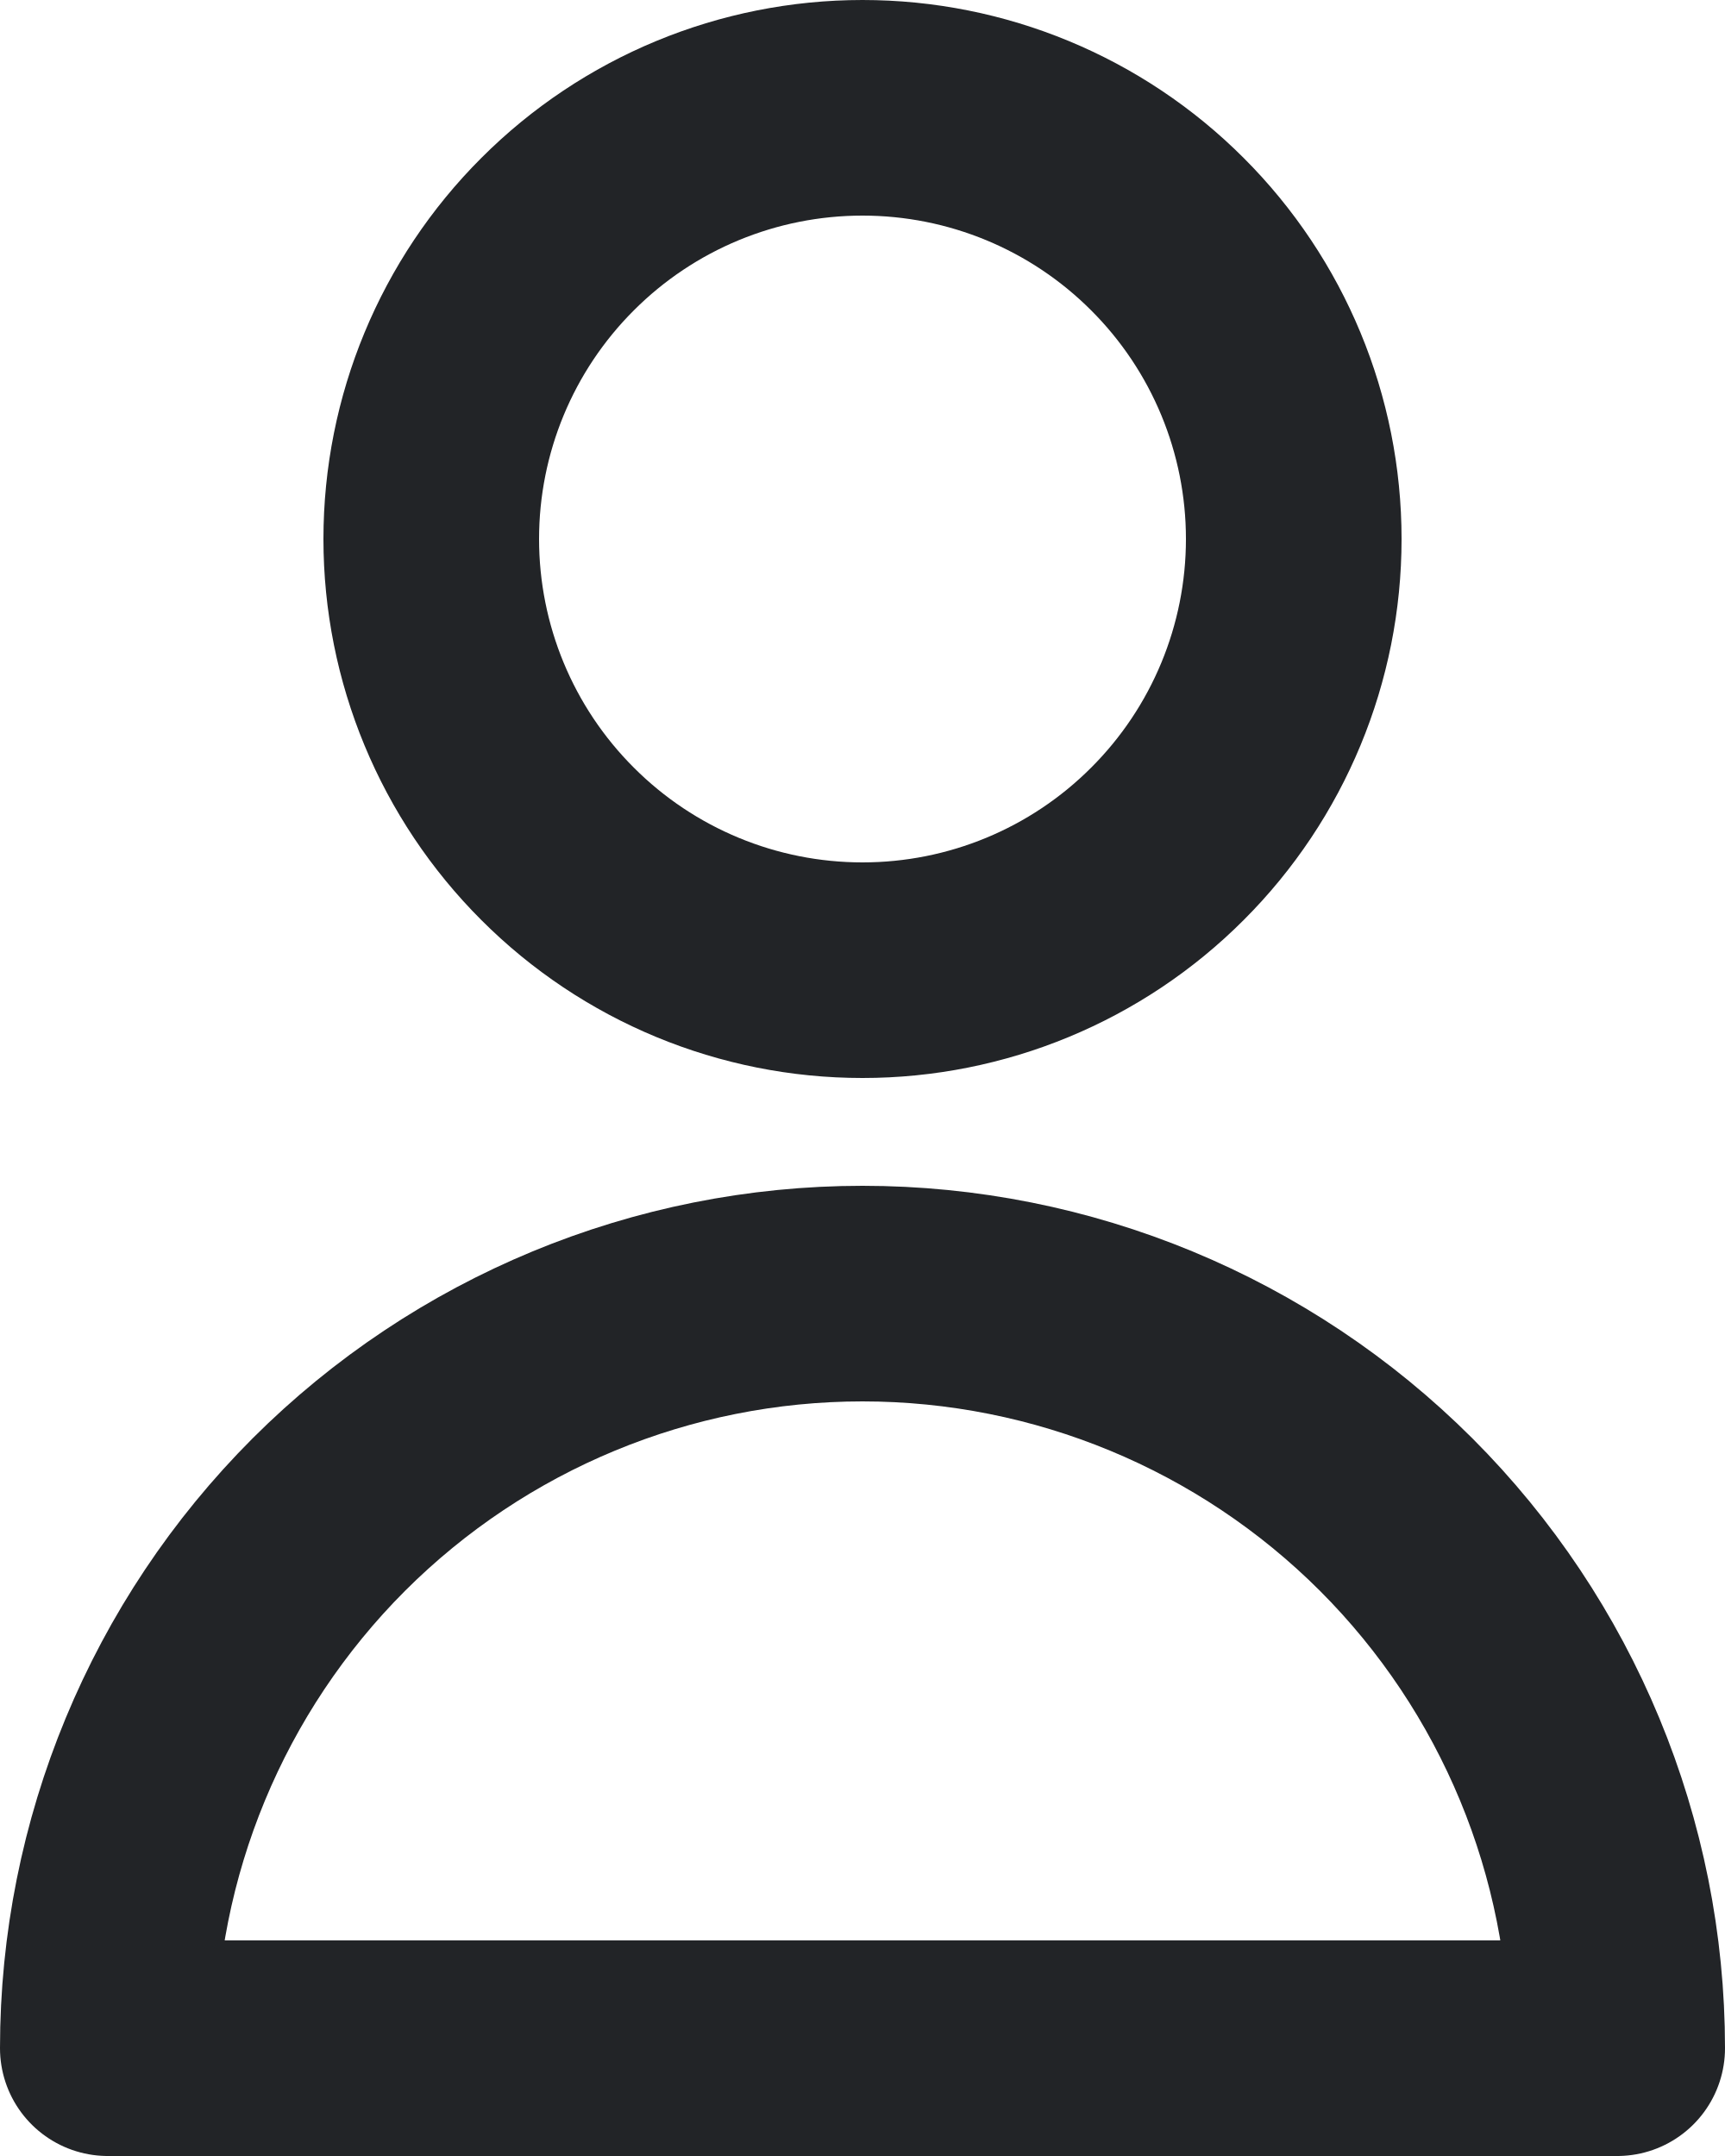
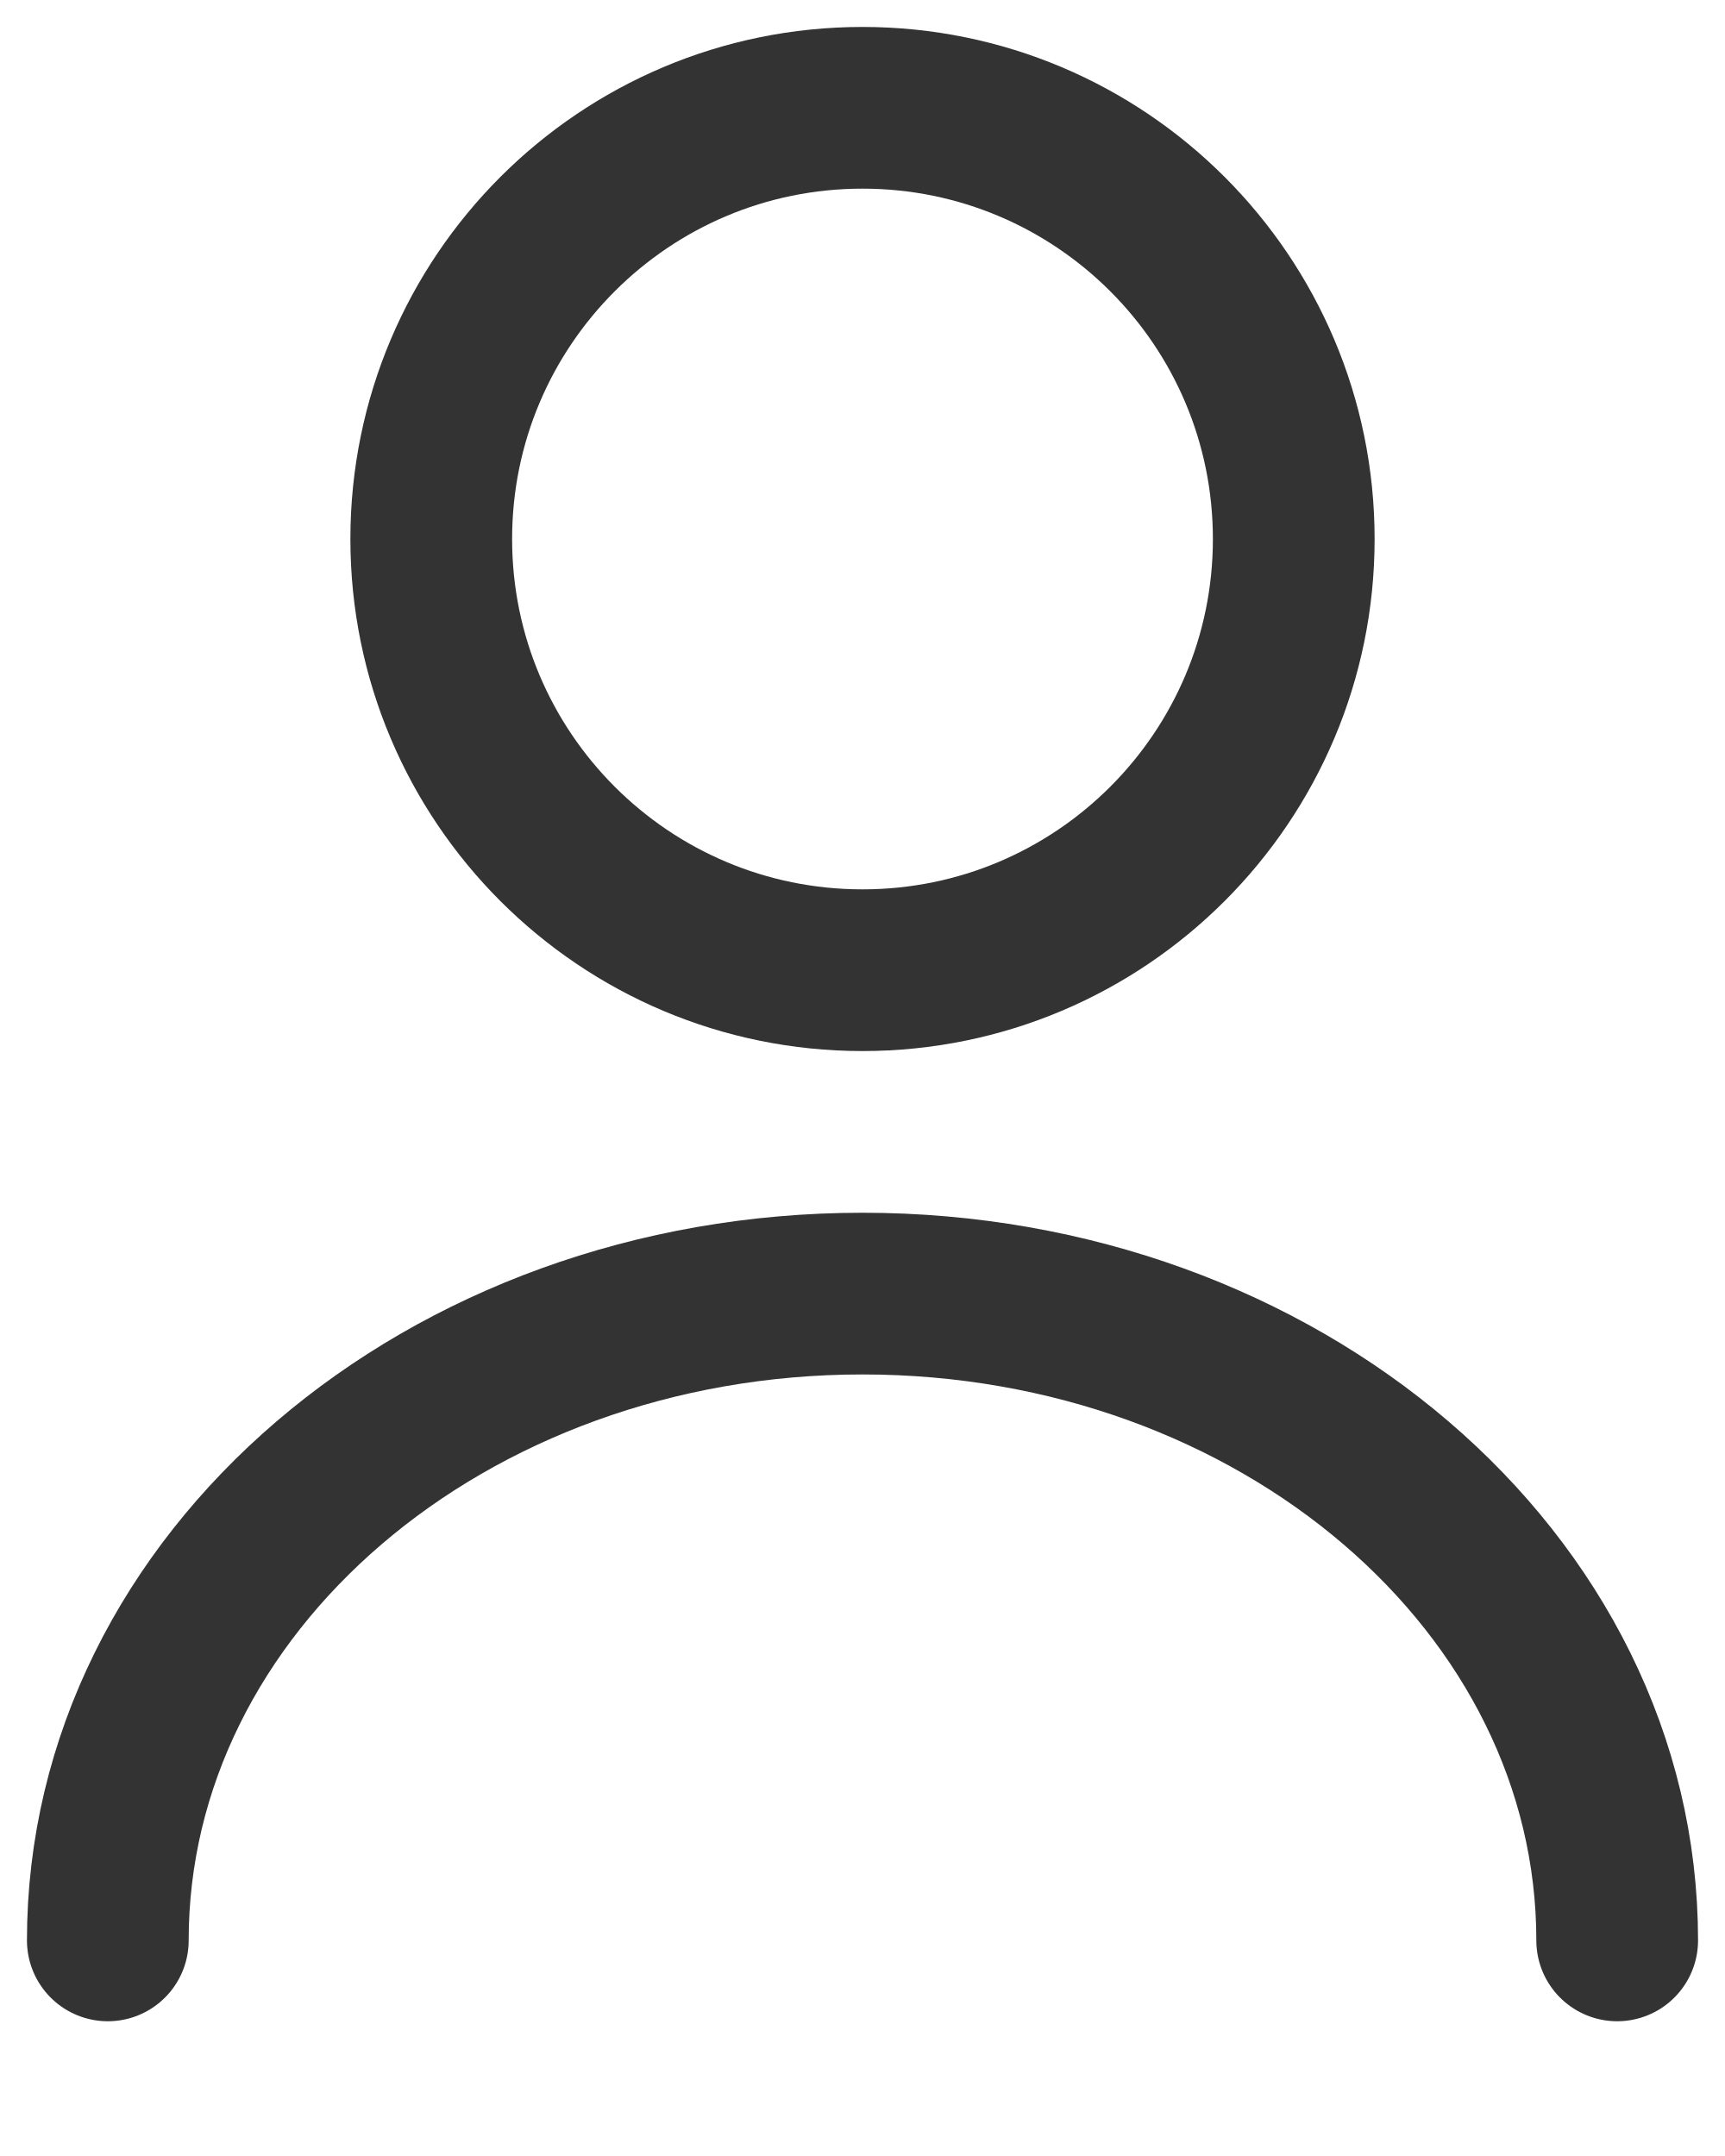
<svg xmlns="http://www.w3.org/2000/svg" width="16" height="20" viewBox="0 0 16 20" fill="none">
-   <path d="M12 5C12 6.061 11.579 7.078 10.828 7.828 10.078 8.579 9.061 9 8 9 6.939 9 5.922 8.579 5.172 7.828 4.421 7.078 4 6.061 4 5 4 3.939 4.421 2.922 5.172 2.172 5.922 1.421 6.939 1 8 1 9.061 1 10.078 1.421 10.828 2.172 11.579 2.922 12 3.939 12 5V5zM8 12C6.143 12 4.363 12.738 3.05 14.05 1.738 15.363 1 17.143 1 19H15C15 17.143 14.262 15.363 12.95 14.05 11.637 12.738 9.857 12 8 12v0z" stroke="#222427" stroke-width="2" stroke-linecap="round" stroke-linejoin="round" />
+   <path d="M8 9C10.209 9 12 7.209 12 5C12 2.791 10.209 1 8 1C5.791 1 4 2.791 4 5C4 7.209 5.791 9 8 9Z" stroke="#333333" stroke-width="1.5" stroke-linecap="round" stroke-linejoin="round" />
+   <path d="M15 18C15 14.683 11.863 12 8 12C4.137 12 1 14.683 1 18" stroke="#333333" stroke-width="1.5" stroke-linecap="round" stroke-linejoin="round" />
</svg>
